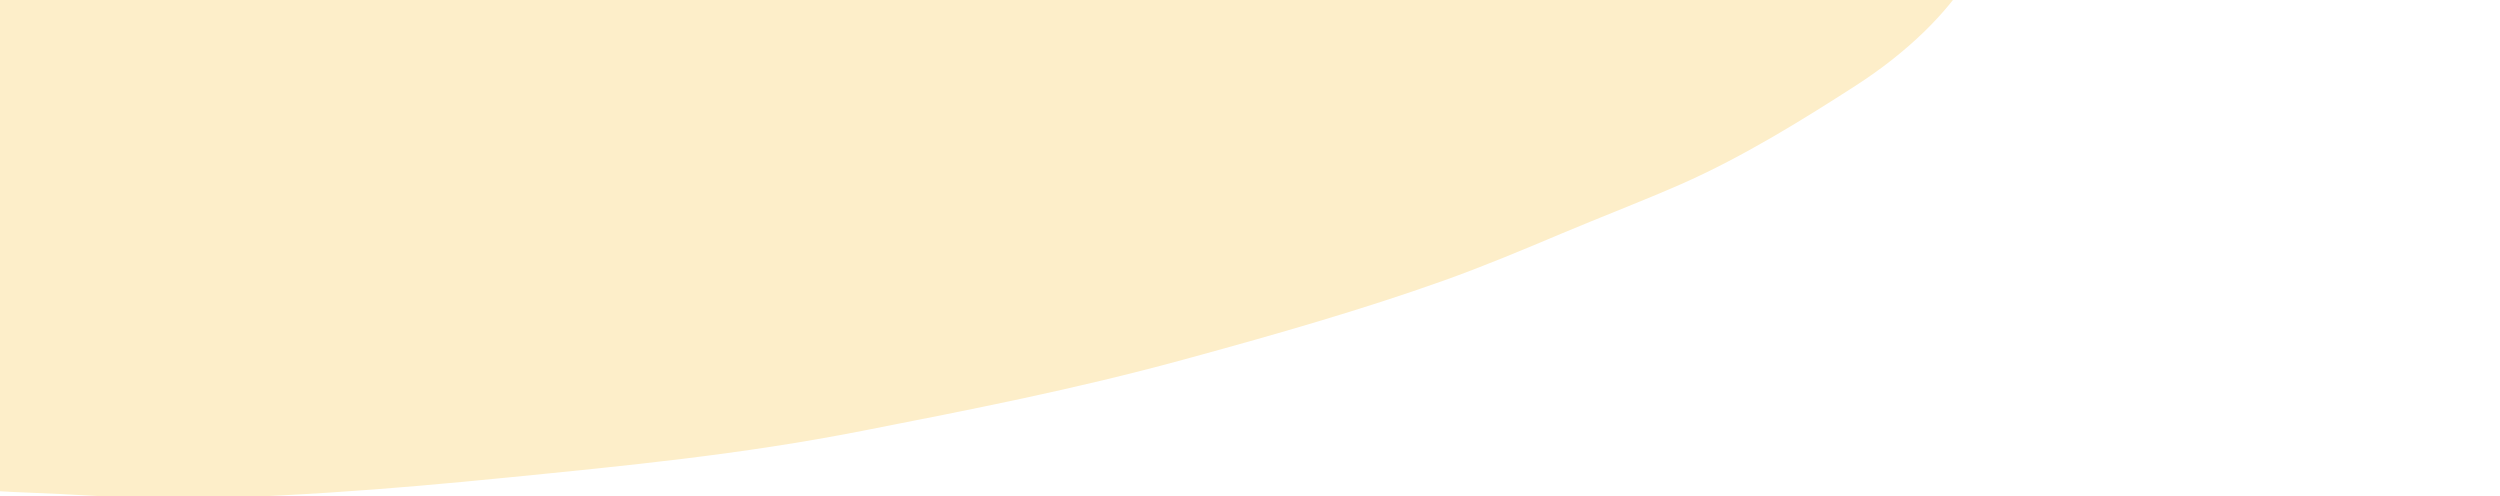
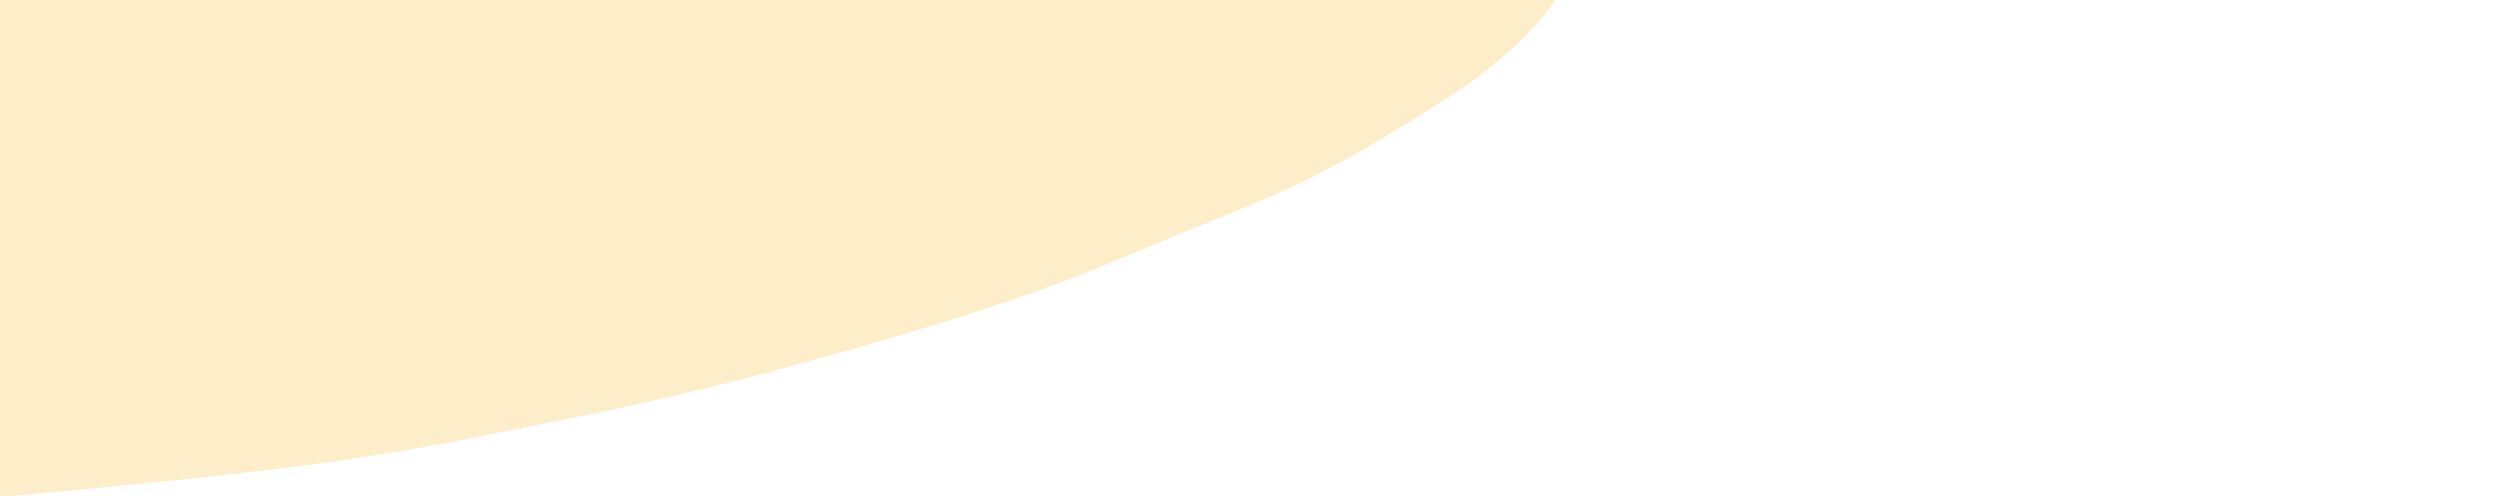
<svg xmlns="http://www.w3.org/2000/svg" width="463.539" height="91.858" viewBox="0 0 463.539 91.858" version="1.1" id="svg66">
  <defs id="defs62">
    <style id="style60">.a{fill:#fdeec9;}</style>
  </defs>
-   <path class="a" d="m -114.629,12.829 450.682,-86.658 c 0.352,0.178 0.707,0.358 1.052,0.535 15.295,7.805 30.197,17.482 34.155,29.868 0.054,0.181 0.109,0.359 0.162,0.541 1.78,6.171 0.56,13.206 0.253,19.804 a 58.594,131.886 75.561 0 1 -6.512,18.747 c -4.137,6.699 -11.374,13.956 -21.061,20.194 -9.421,6.069 -20.889,13.231 -32.484,18.318 -7.064,3.1 -14.864,6.086 -21.977,9.082 -7.257,3.059 -14.464,6.09 -22.084,8.808 -14.996,5.348 -31.137,9.968 -46.742,14.234 -0.52,0.143 -1.034,0.281 -1.549,0.423 -20.079,5.476 -39.246,9.212 -59.387,13.162 -22.59,4.431 -43.75,6.46 -65.738,8.648 C 82.858,89.657 72.172,90.62 61.14,91.328 49.272,92.093 37.453,92.652 26.34,92.33 19.561,92.134 13.043,91.623 6.288,91.386 -16.029,90.591 -36.6,87.247 -56.939,84.605 -74.739,82.297 -92.787,80.227 -111.287,78.545 q -3.376,-0.308 -6.8,-0.527 z" id="path64" style="fill:#fdeec9;stroke-width:0.344" />
+   <path class="a" d="m -189.677,14.659 450.682,-86.658 c 0.352,0.178 0.707,0.358 1.052,0.535 15.295,7.805 30.197,17.482 34.155,29.868 0.054,0.181 0.109,0.359 0.162,0.541 1.78,6.171 0.56,13.206 0.253,19.804 a 58.594,131.886 75.561 0 1 -6.512,18.747 c -4.137,6.699 -11.374,13.956 -21.061,20.194 -9.421,6.069 -20.889,13.231 -32.484,18.318 -7.064,3.1 -14.864,6.086 -21.977,9.082 -7.257,3.059 -14.464,6.09 -22.084,8.808 -14.996,5.348 -31.137,9.968 -46.742,14.234 -0.52,0.143 -1.034,0.281 -1.549,0.423 -20.079,5.476 -39.246,9.212 -59.387,13.162 -22.59,4.431 -43.75,6.46 -65.738,8.648 -11.284,1.123 -21.97,2.086 -33.002,2.794 -11.868,0.765 -23.687,1.325 -34.8,1.002 -6.78,-0.197 -13.298,-0.707 -20.052,-0.944 -22.318,-0.796 -42.888,-4.139 -63.227,-6.781 -17.8,-2.308 -35.848,-4.378 -54.347,-6.06 q -3.376,-0.308 -6.8,-0.527 z" id="path64" style="fill:#fdeec9;stroke-width:0.344" />
</svg>
